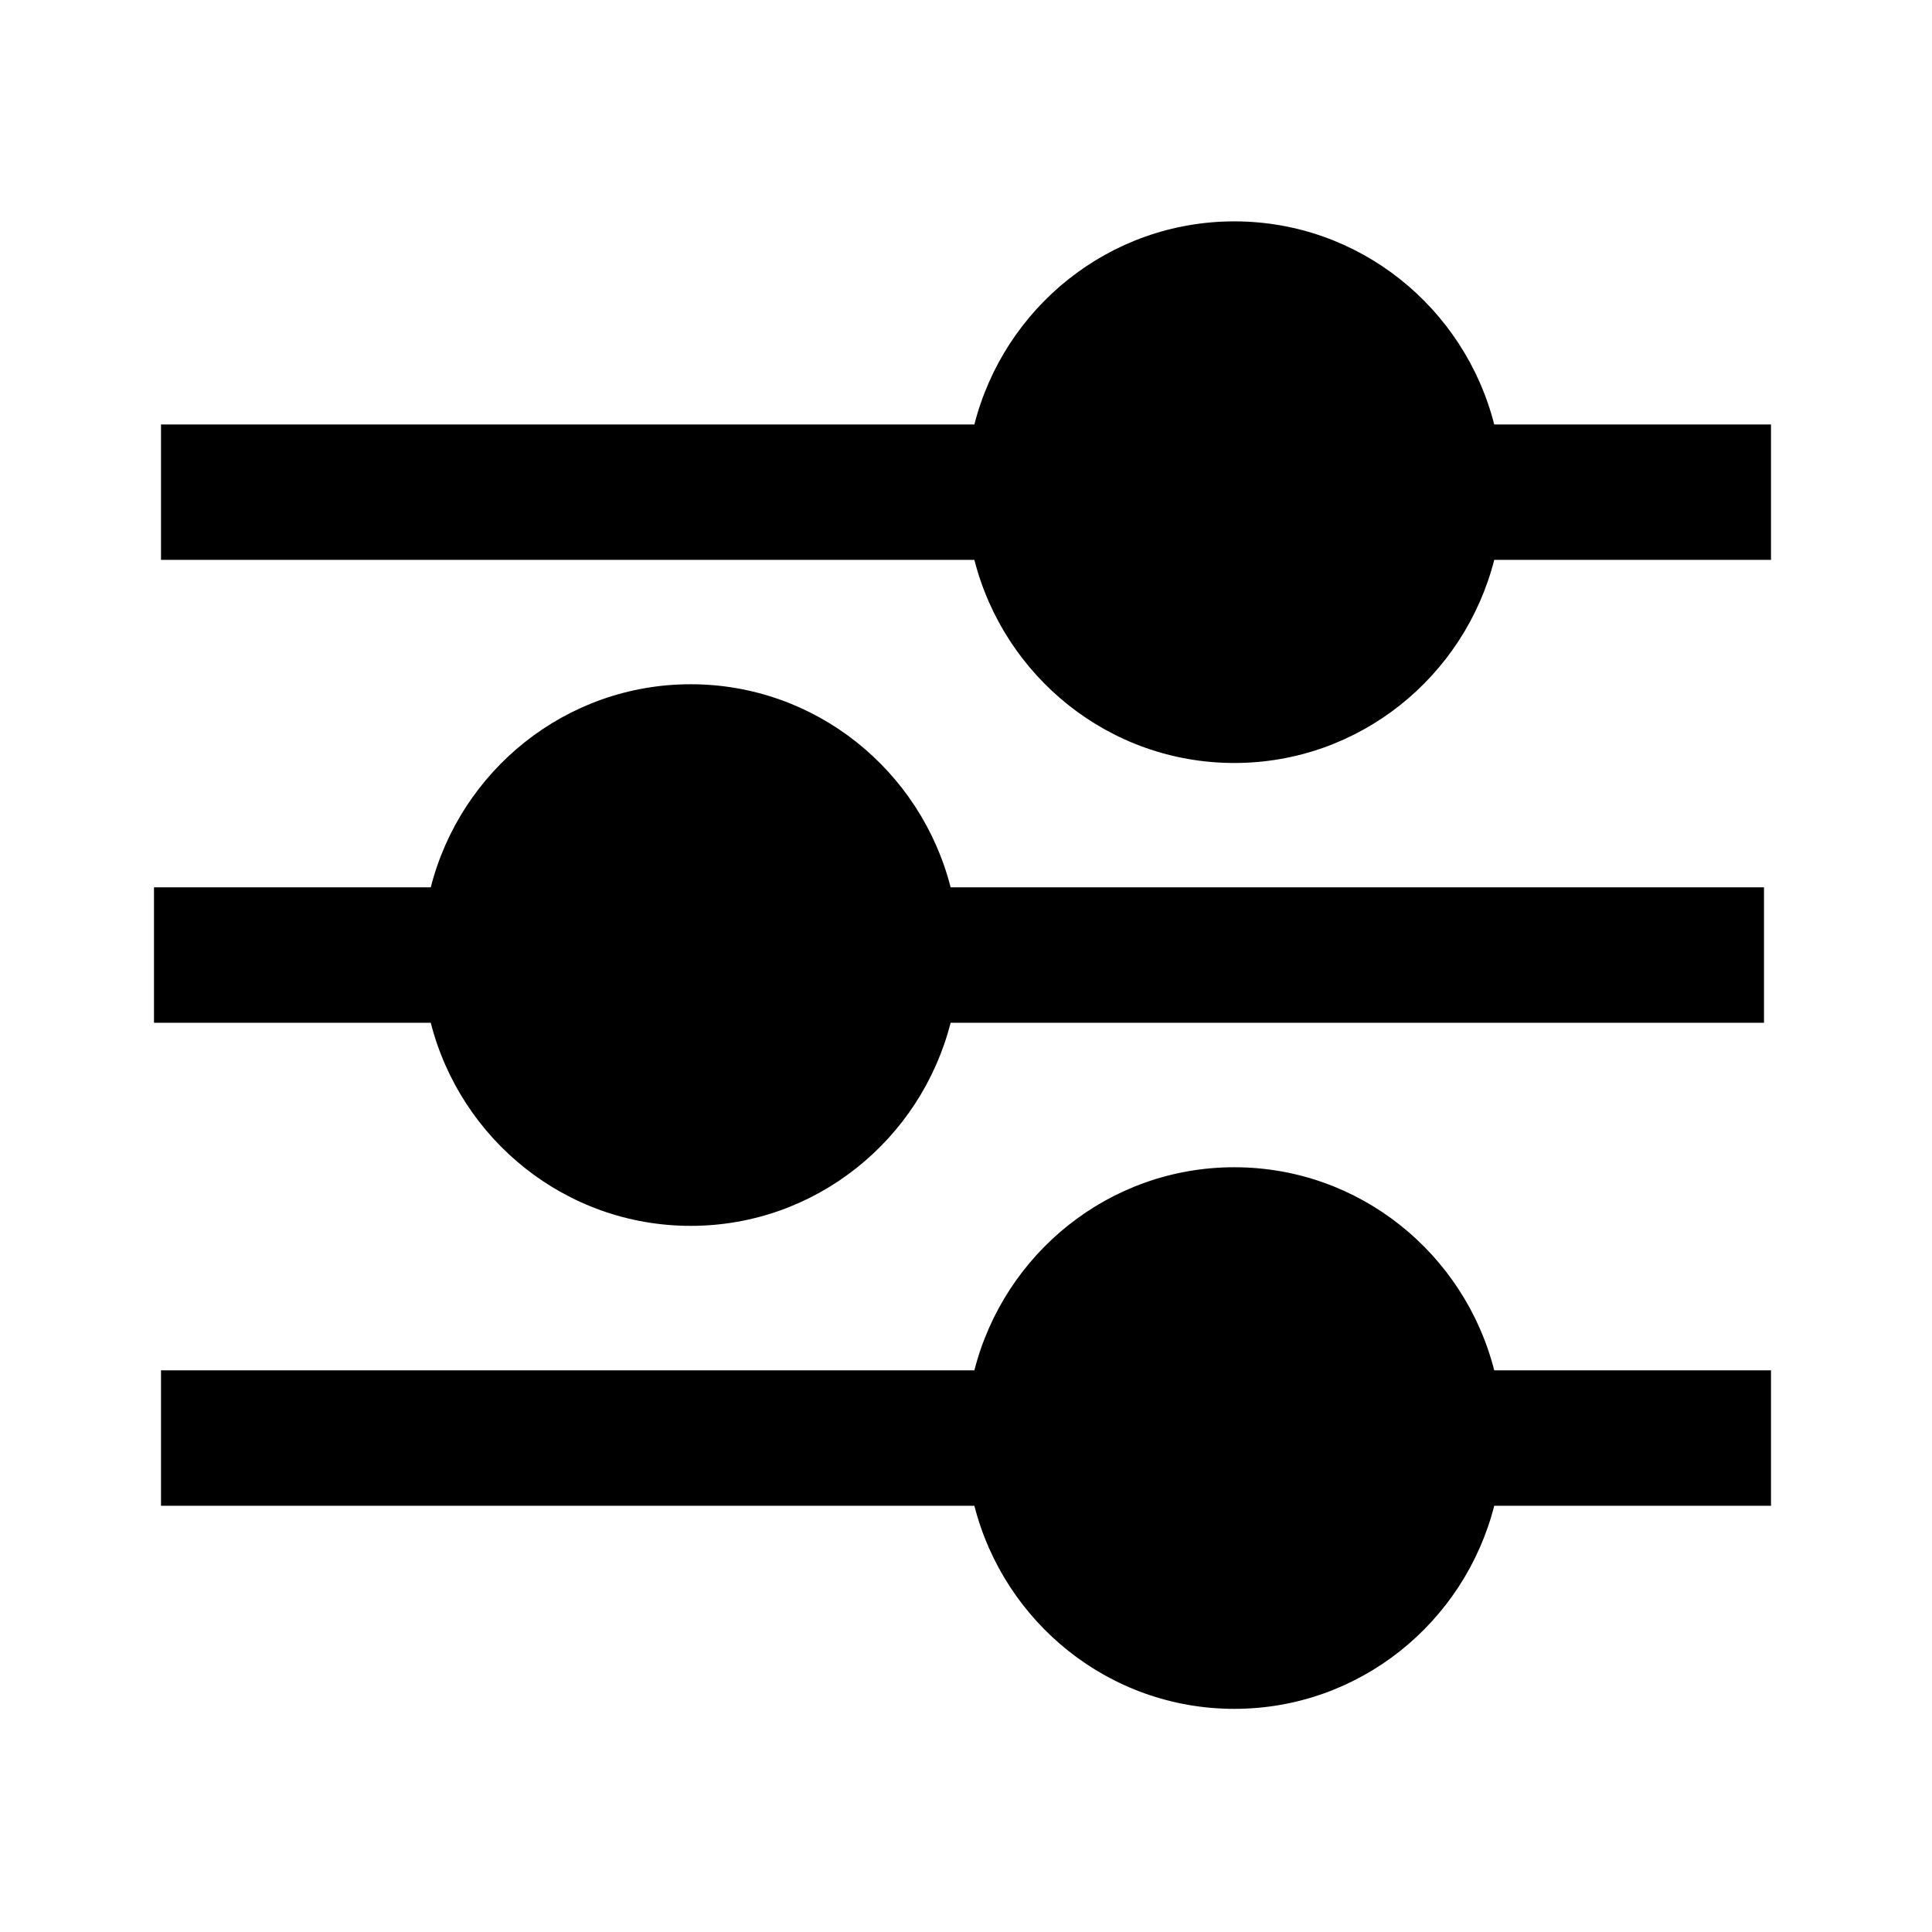
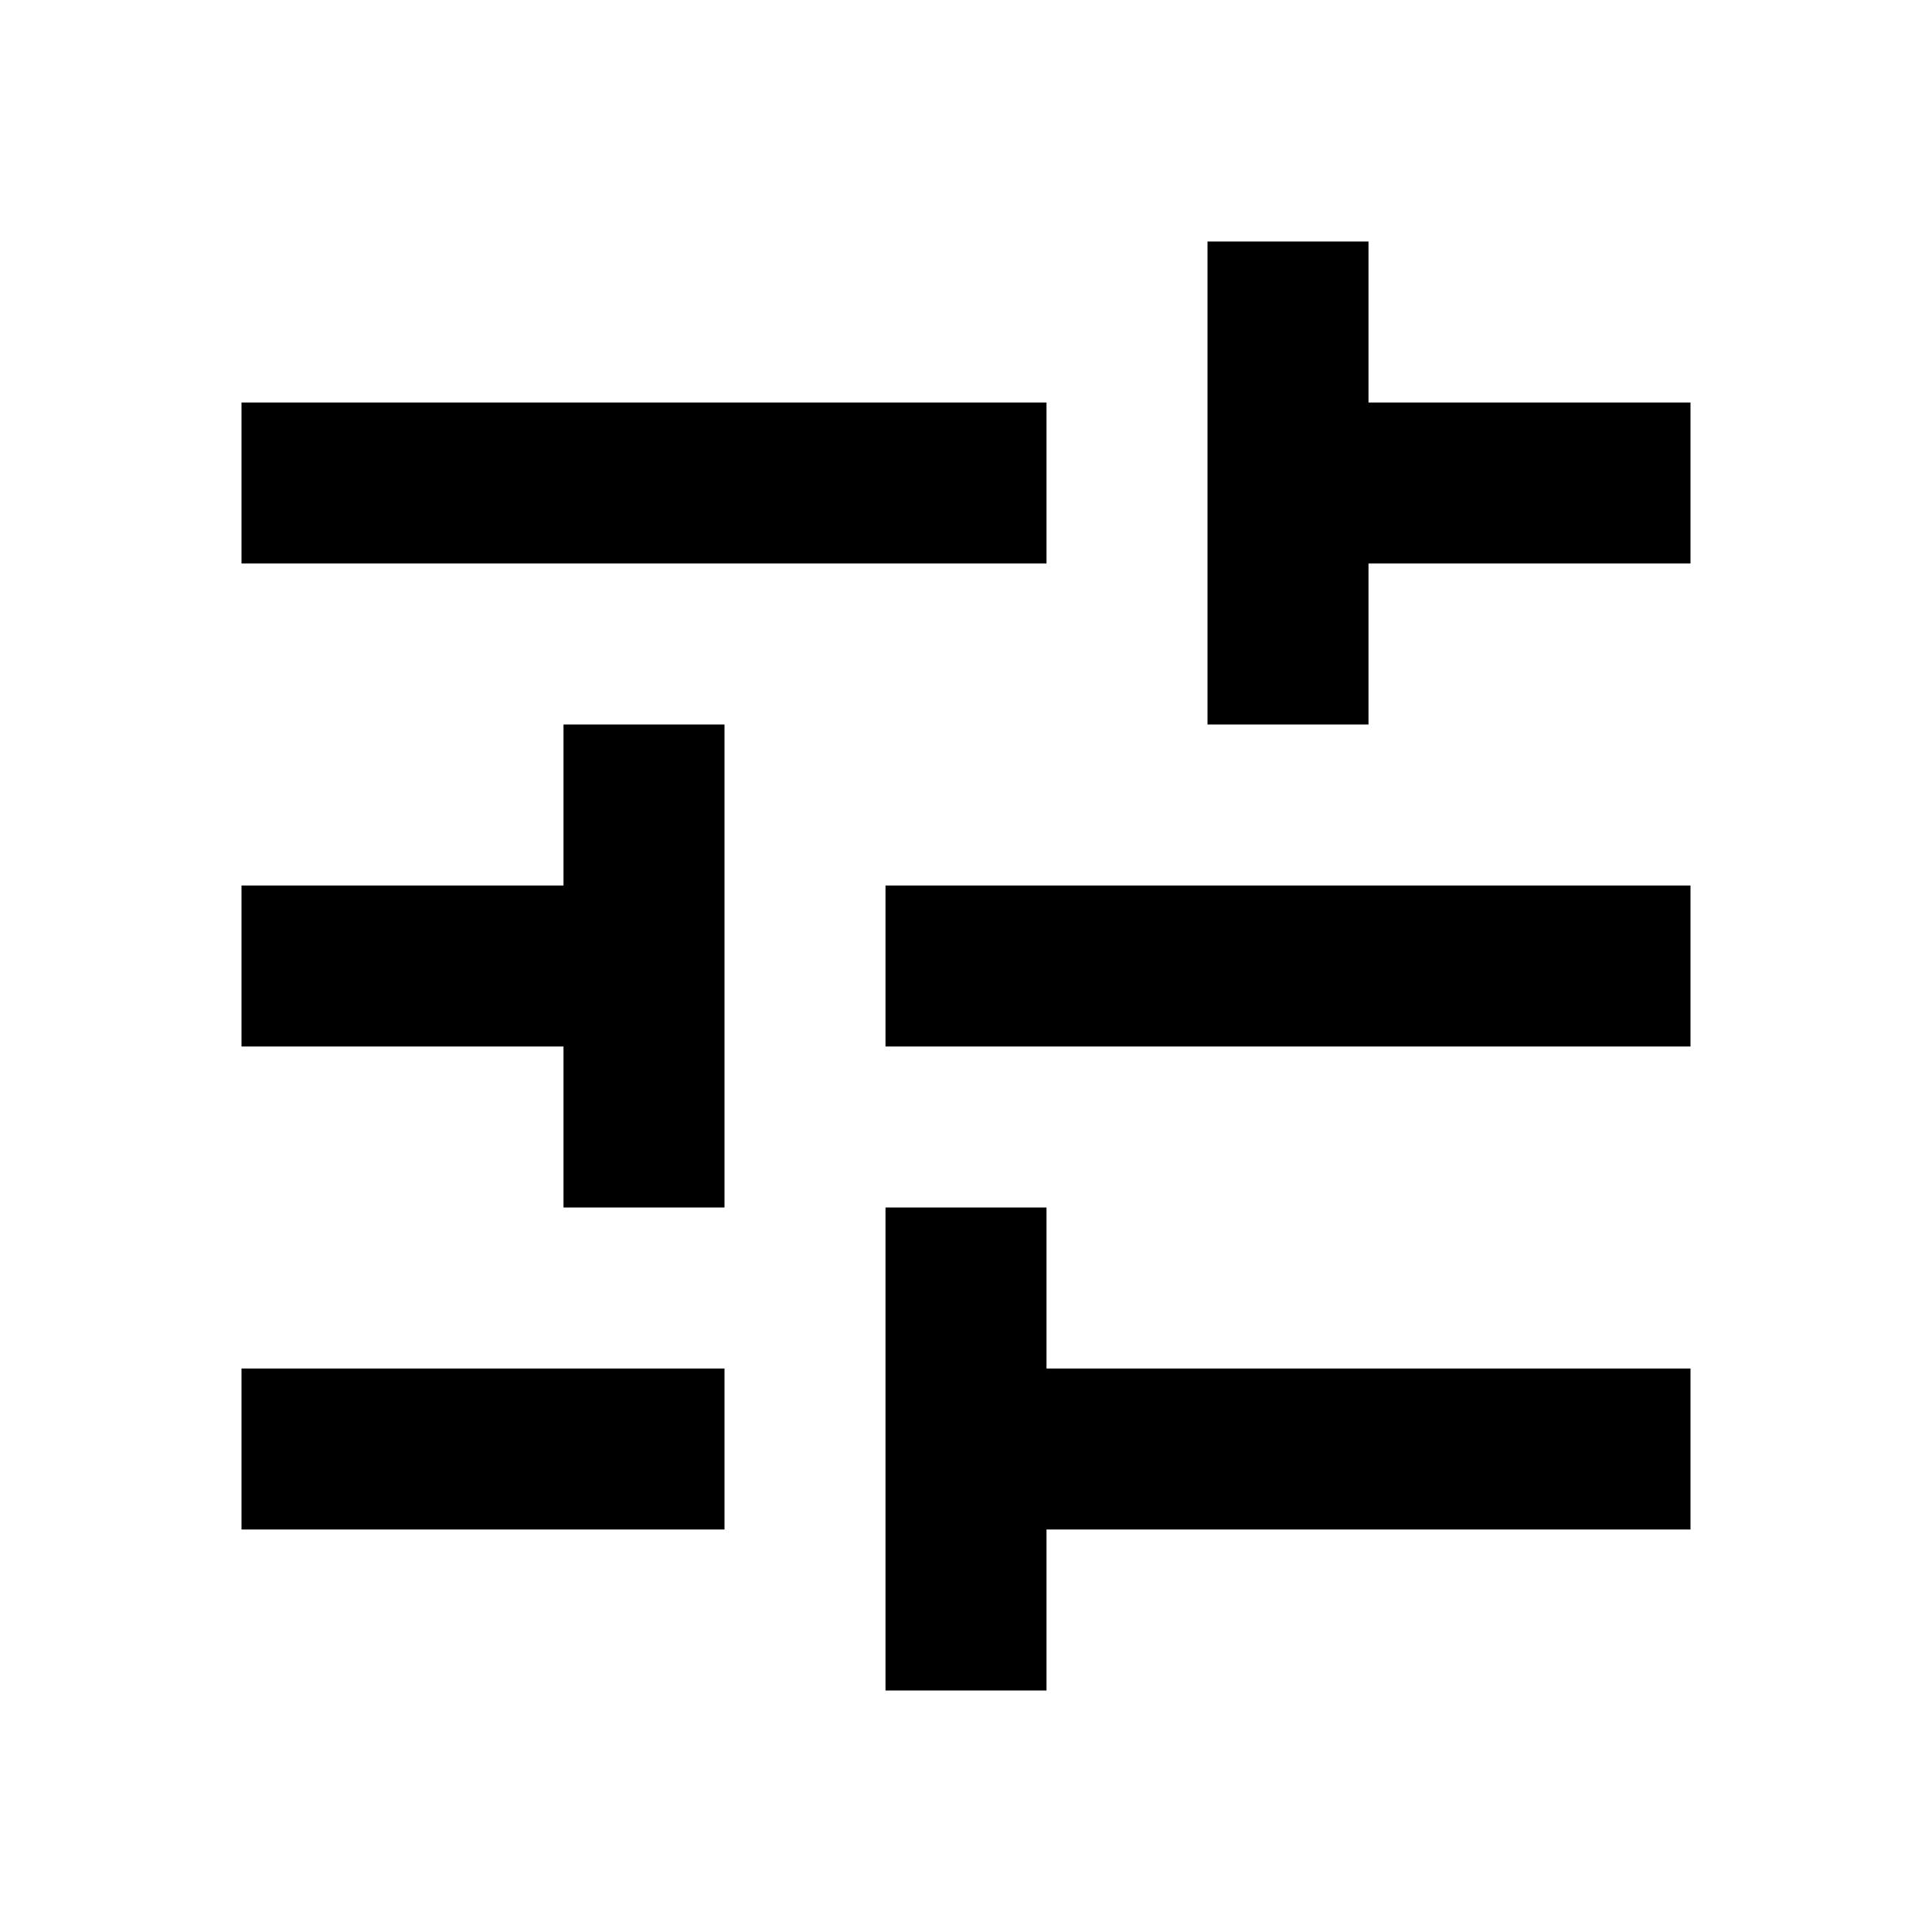
- <svg xmlns="http://www.w3.org/2000/svg" id="svg6" width="24" height="24" version="1.1" viewBox="0 0 24 24">
-   <path id="path4-6" d="m15.333 14.5c-1.553 0-2.859 1.072-3.229 2.523h-10.104v1.682h10.104c0.37 1.451 1.676 2.523 3.229 2.523 1.553 0 2.859-1.072 3.229-2.523h3.438v-1.682h-3.438c-0.37-1.451-1.676-2.523-3.229-2.523zm-6.753-6c1.553 0 2.859 1.072 3.229 2.523h10.104v1.682h-10.104c-0.37 1.451-1.676 2.523-3.229 2.523-1.553 0-2.859-1.072-3.229-2.523h-3.438v-1.682h3.438c0.37-1.451 1.676-2.523 3.229-2.523zm6.753-5.75c-1.553 0-2.859 1.072-3.229 2.523h-10.104v1.682h10.104c0.37 1.451 1.676 2.523 3.229 2.523s2.859-1.072 3.229-2.523h3.438v-1.682h-3.438c-0.37-1.451-1.676-2.523-3.229-2.523z" fill="#000" />
+ <svg xmlns="http://www.w3.org/2000/svg" version="1.1" width="24" height="24" viewBox="0 0 24 24">
+   <path d="M3,17V19H9V17H3M3,5V7H13V5H3M13,21V19H21V17H13V15H11V21H13M7,9V11H3V13H7V15H9V9H7M21,13V11H11V13H21M15,9H17V7H21V5H17V3H15V9Z" fill="#000" />
</svg>
